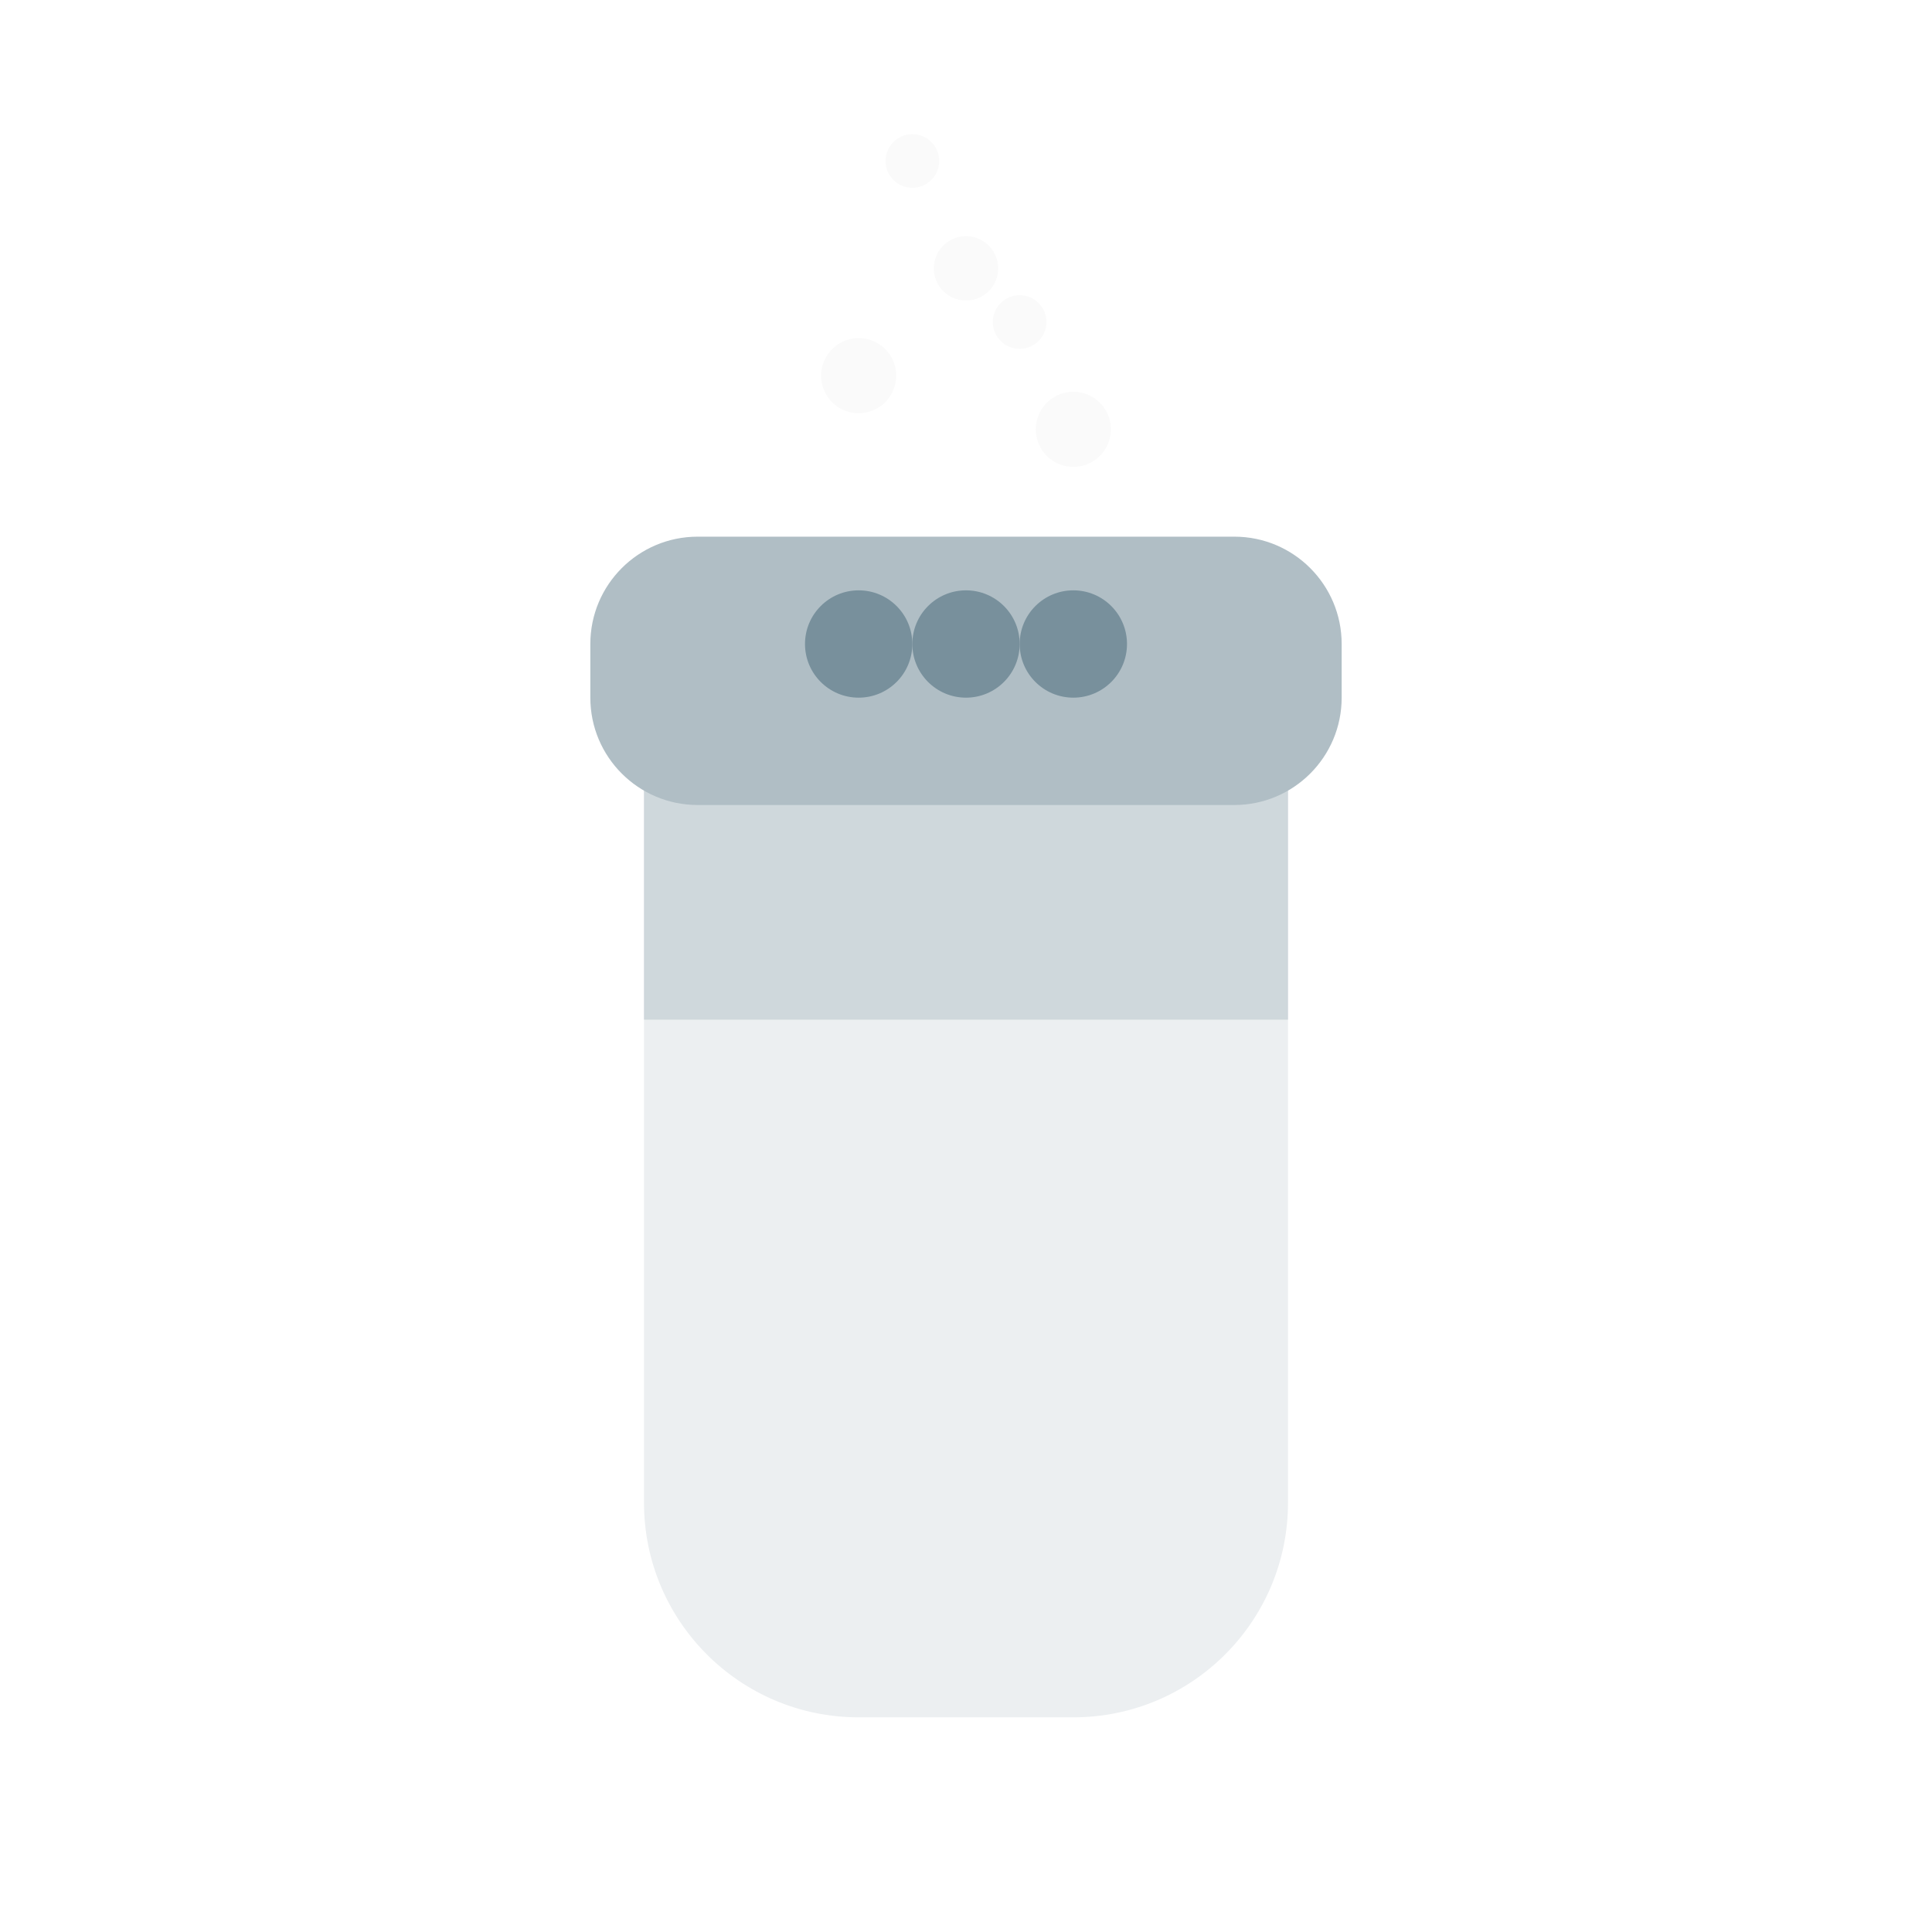
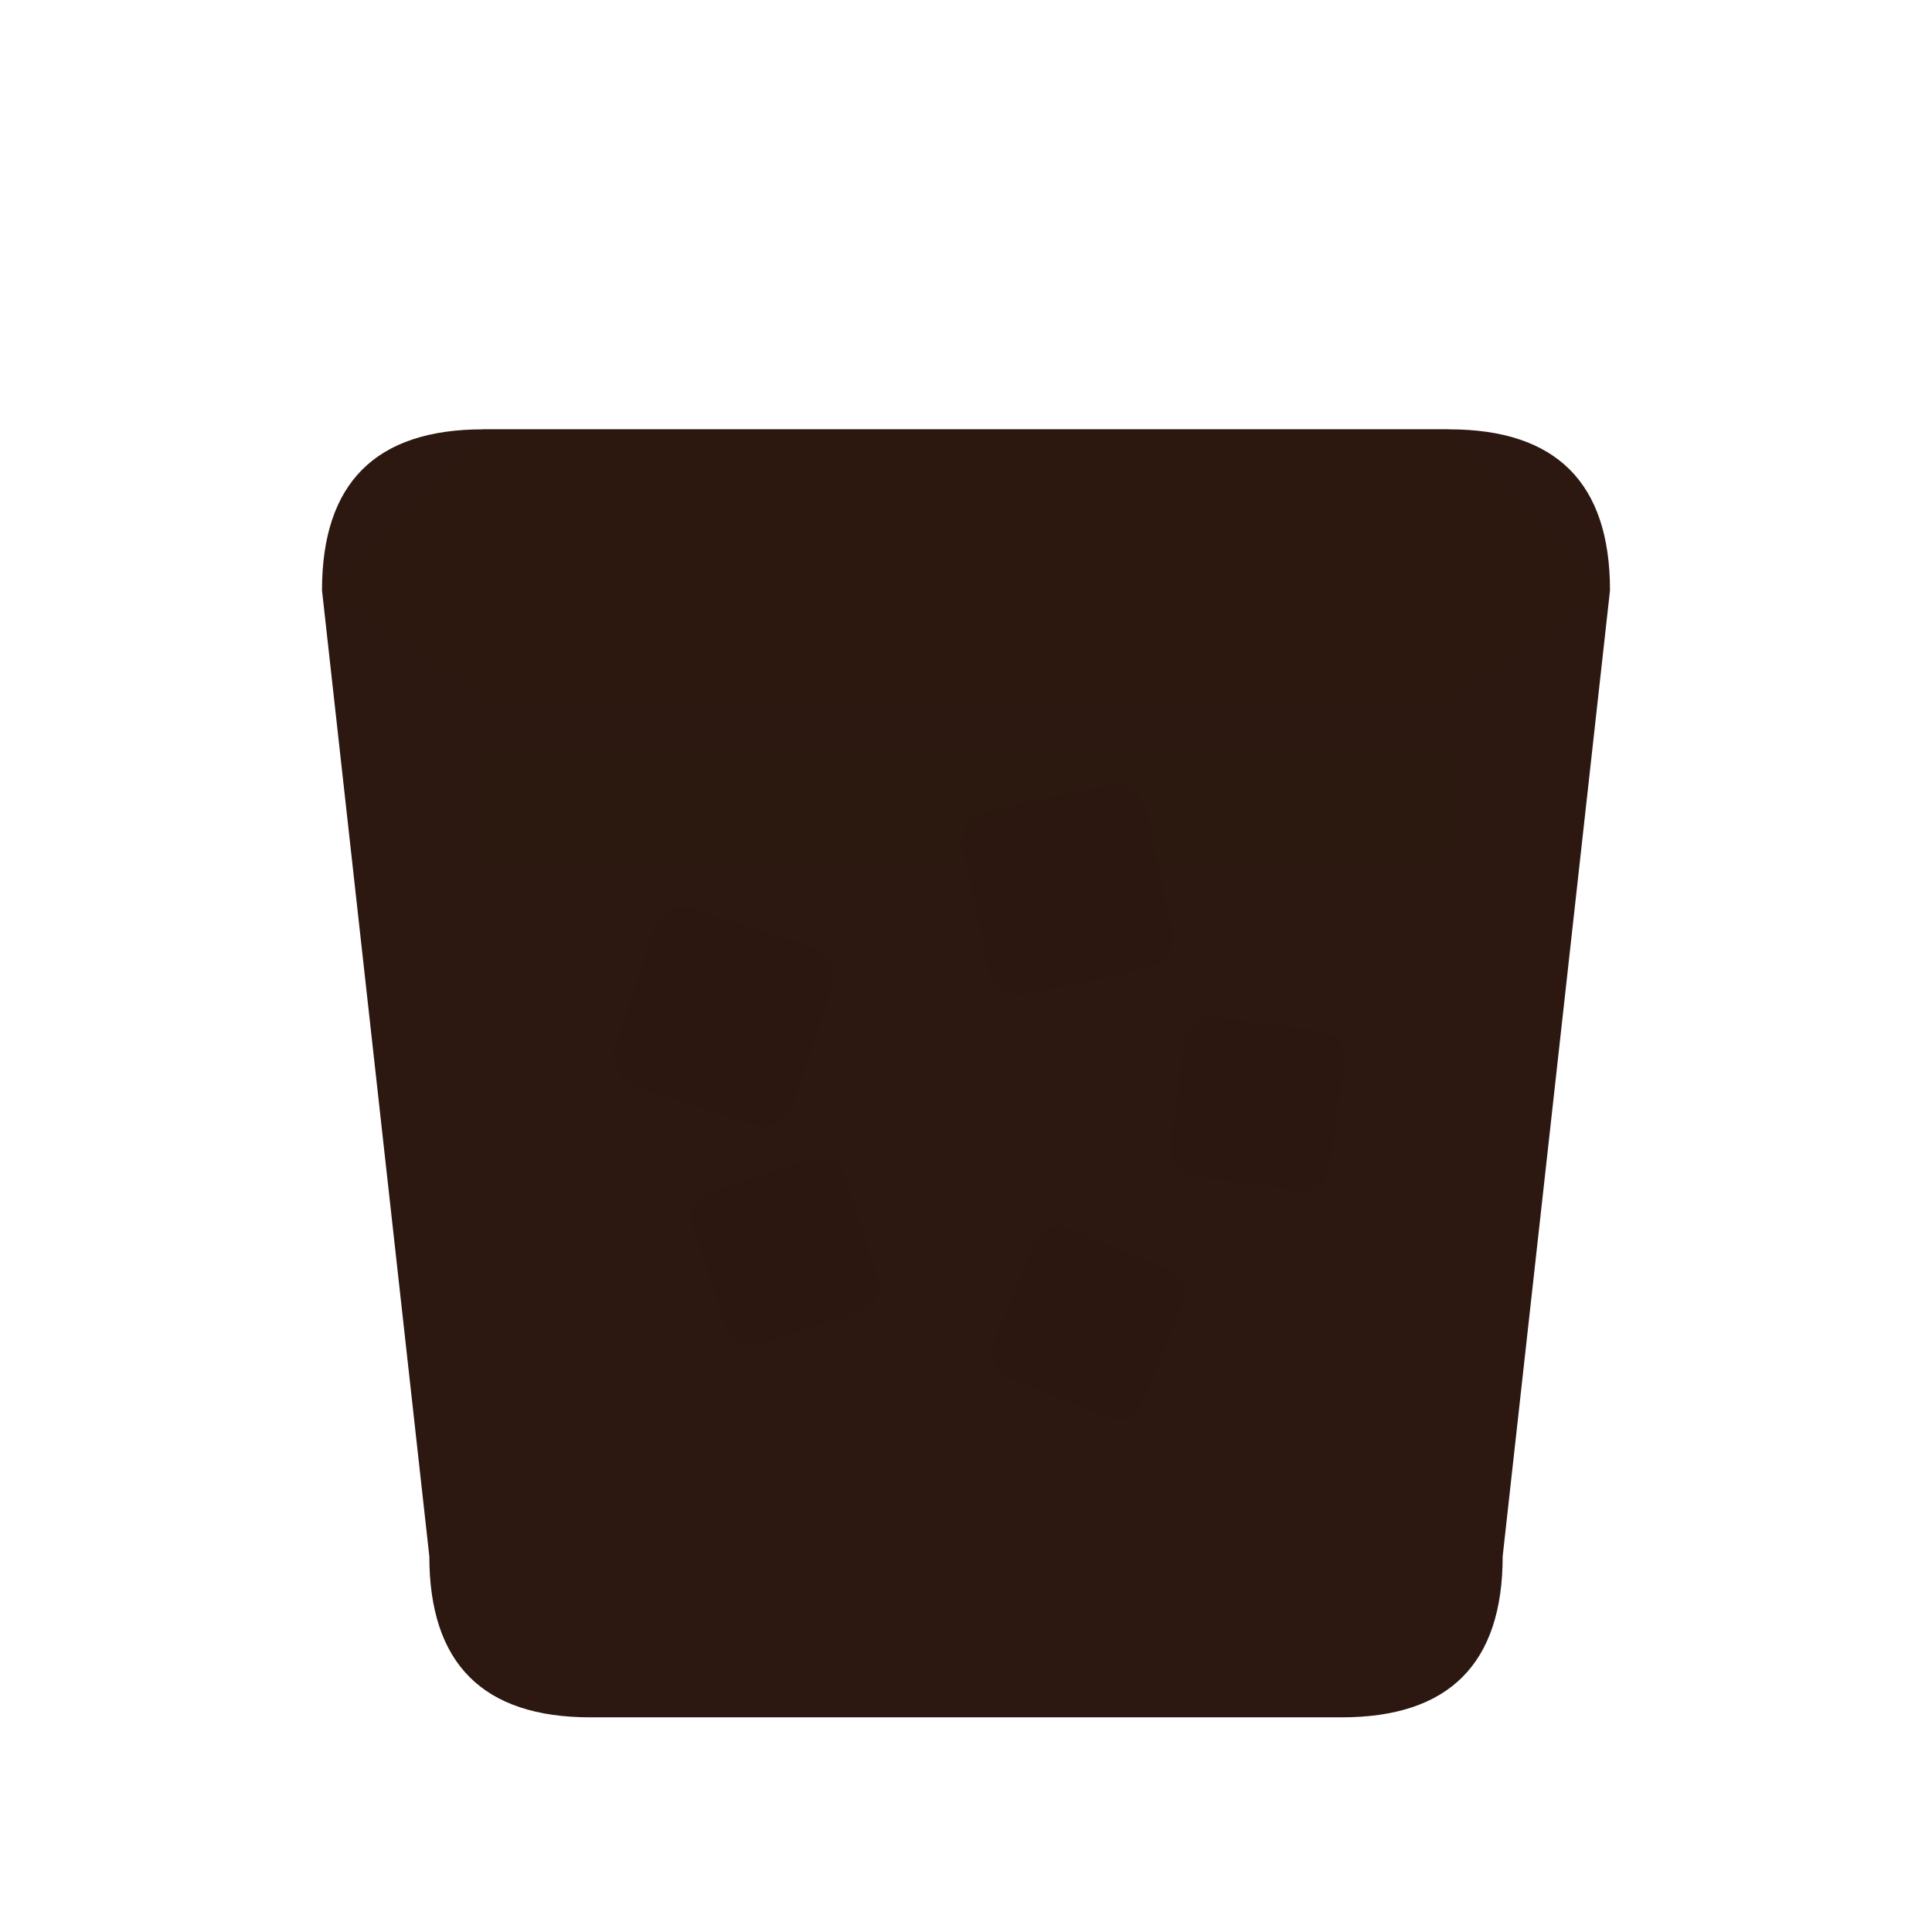
<svg xmlns="http://www.w3.org/2000/svg" viewBox="0 0 36 36" width="36" height="36">
-   <path d="M12 14h12v14a4 4 0 0 1-4 4h-4a4 4 0 0 1-4-4z" fill="#ECEFF1" />
-   <path d="M12 14h12v5h-12z" fill="#CFD8DC" />
-   <rect x="11" y="10" width="14" height="5" rx="2" fill="#B0BEC5" />
-   <circle cx="16" cy="12" r="1" fill="#78909C" />
-   <circle cx="20" cy="12" r="1" fill="#78909C" />
-   <circle cx="18" cy="12" r="1" fill="#78909C" />
-   <circle cx="16" cy="7" r=".7" fill="#FAFAFA" />
-   <circle cx="18" cy="5" r=".6" fill="#FAFAFA" />
-   <circle cx="20" cy="8" r=".7" fill="#FAFAFA" />
-   <circle cx="17" cy="3" r=".5" fill="#FAFAFA" />
-   <circle cx="19" cy="6" r=".5" fill="#FAFAFA" />
+   <path d="M6 11 Q6 8 9 8 L27 8 Q30 8 30 11 L28 29 Q28 32 25 32 L11 32 Q8 32 8 29Z" fill="#2C1810" />
+   <path d="M6 11 L9 8 L27 8 L30 11 L27 13 L9 13Z" fill="#2C1810" fill-opacity=".42" />
+   <rect x="12" y="17" width="3.5" height="3.5" rx="0.6" transform="rotate(18 13 18)" fill="#2C1810" fill-opacity=".28" />
+   <rect x="18" y="15" width="3.5" height="3.5" rx="0.6" transform="rotate(-12 19 16)" fill="#2C1810" fill-opacity=".28" />
+   <rect x="22" y="19" width="3" height="3" rx="0.5" transform="rotate(8 23 20)" fill="#2C1810" fill-opacity=".28" />
+   <rect x="13" y="22" width="3" height="3" rx="0.5" transform="rotate(-18 14 23)" fill="#2C1810" fill-opacity=".28" />
+   <rect x="19" y="23" width="3" height="3" rx="0.5" transform="rotate(22 20 24)" fill="#2C1810" fill-opacity=".28" />
+   <rect x="9" y="14" width="18" height="2" fill="#2C1810" fill-opacity=".18" />
</svg>
